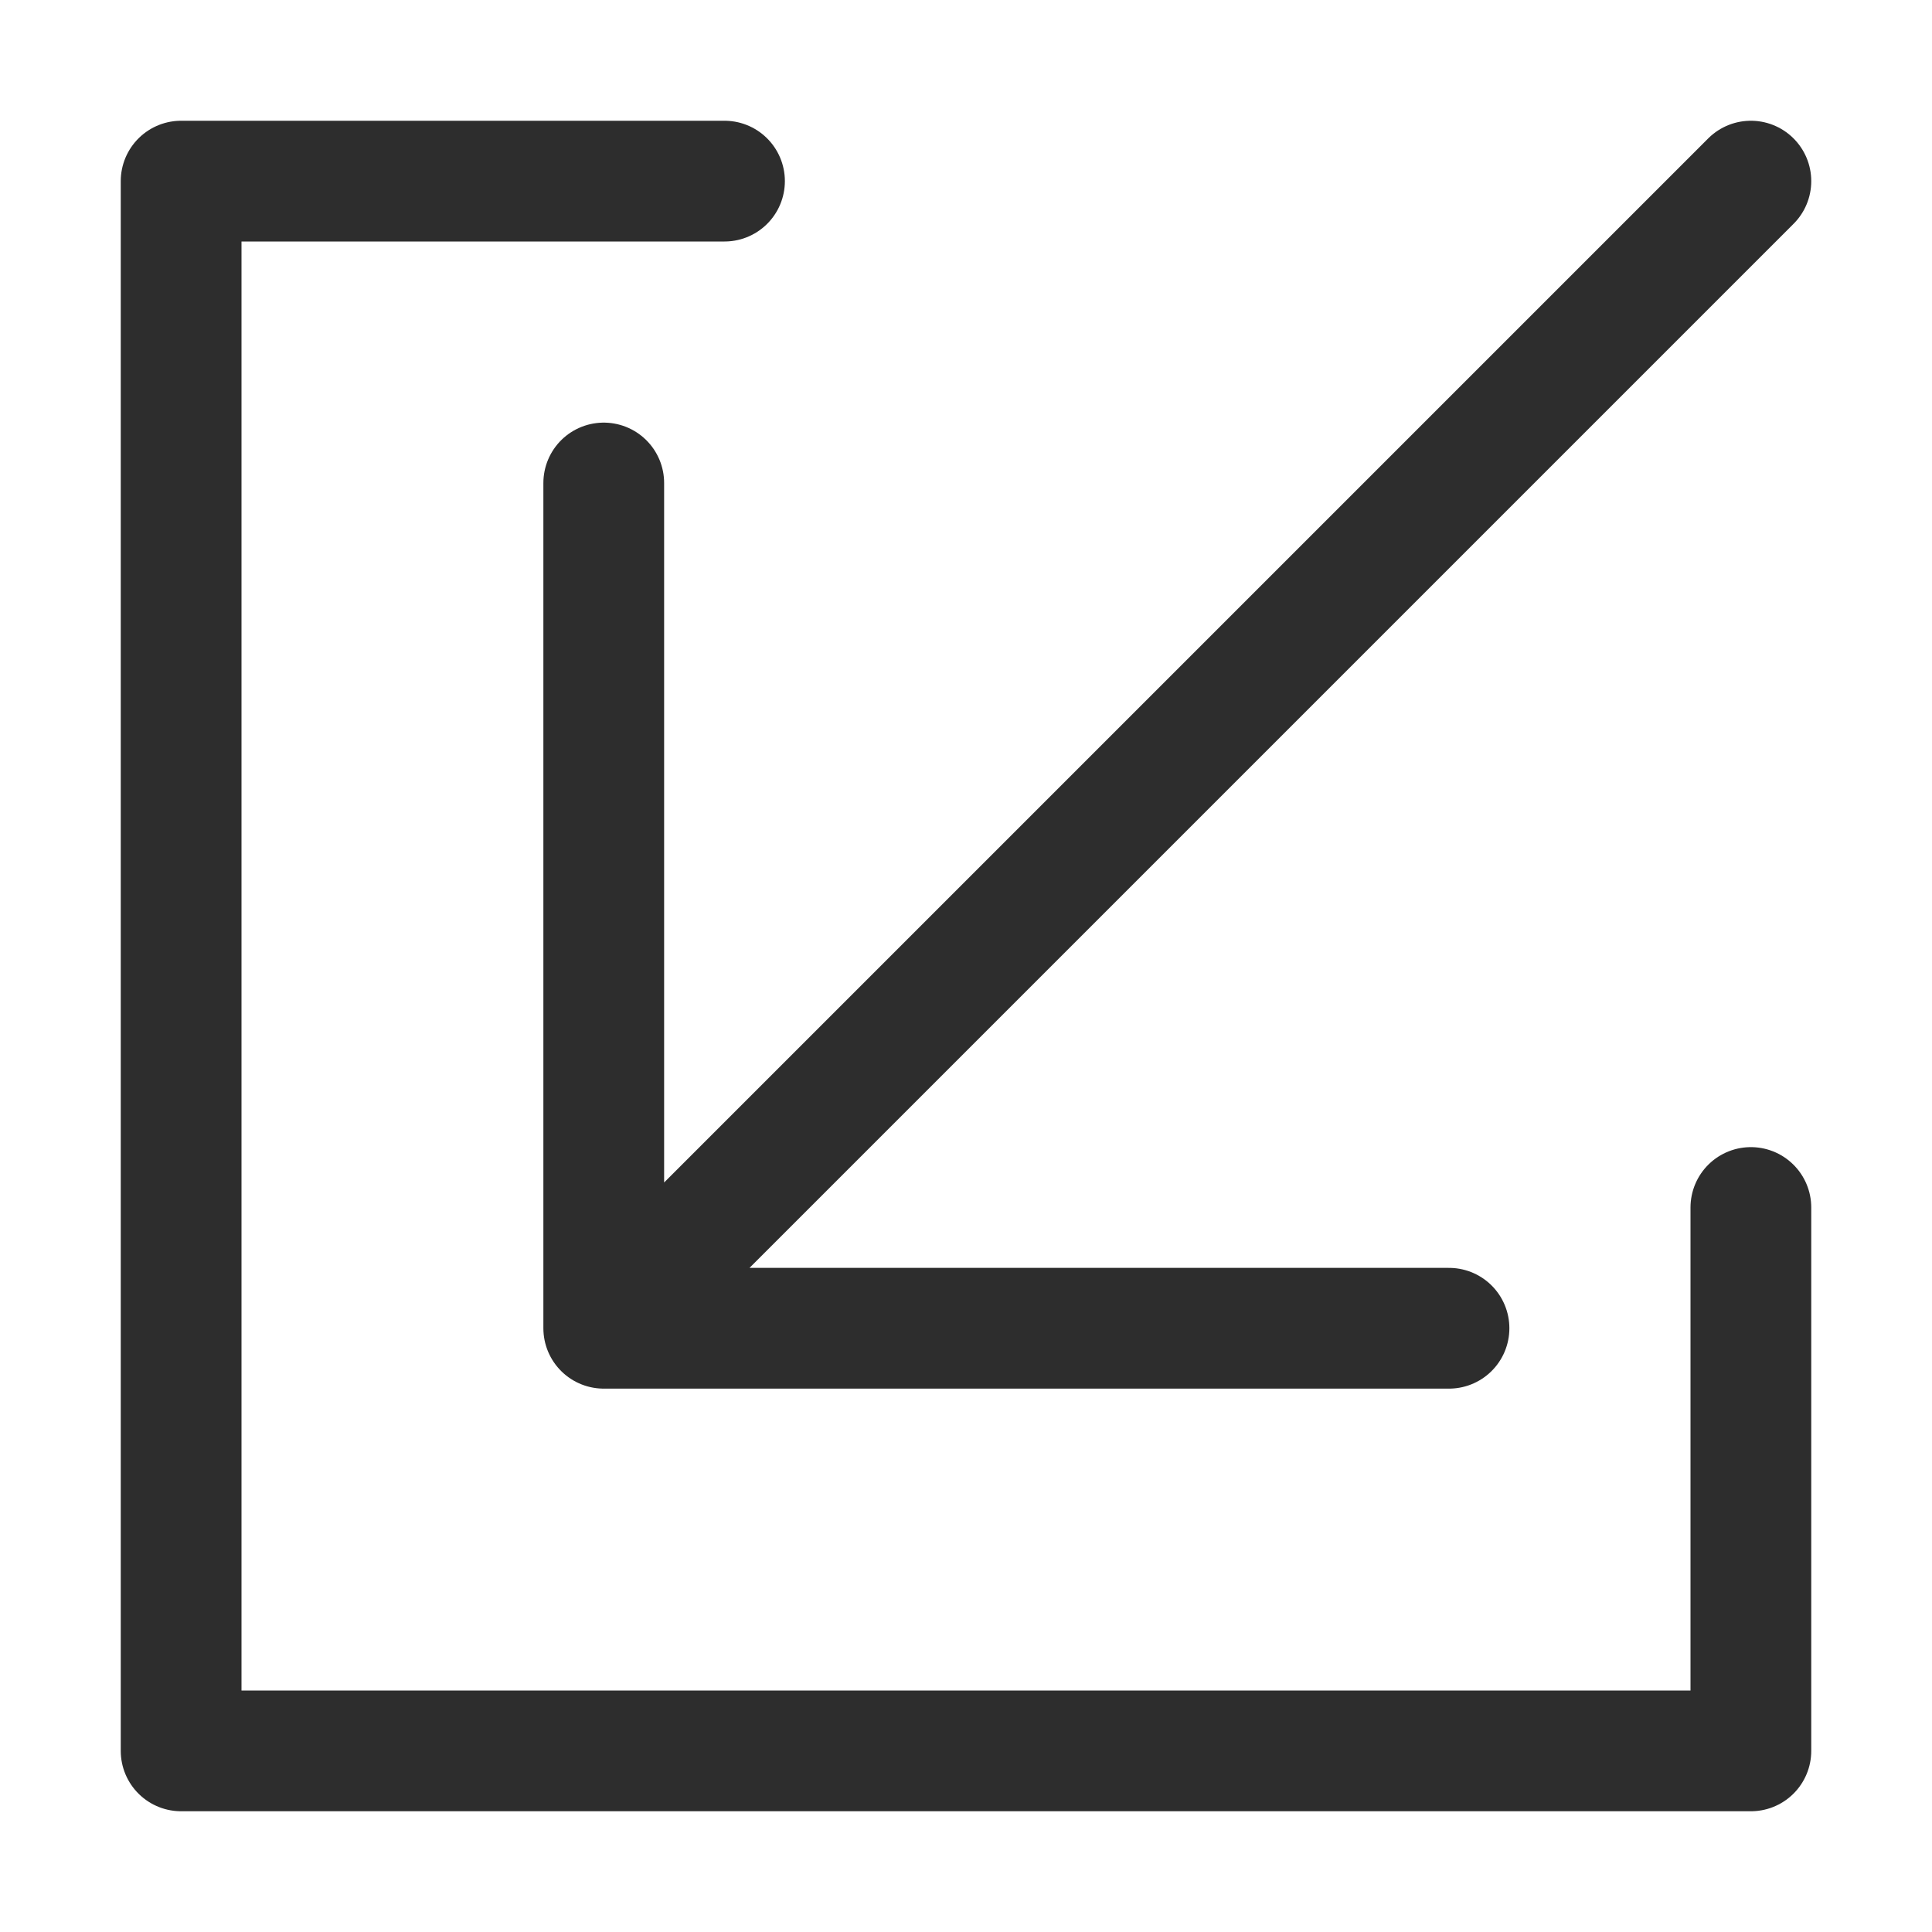
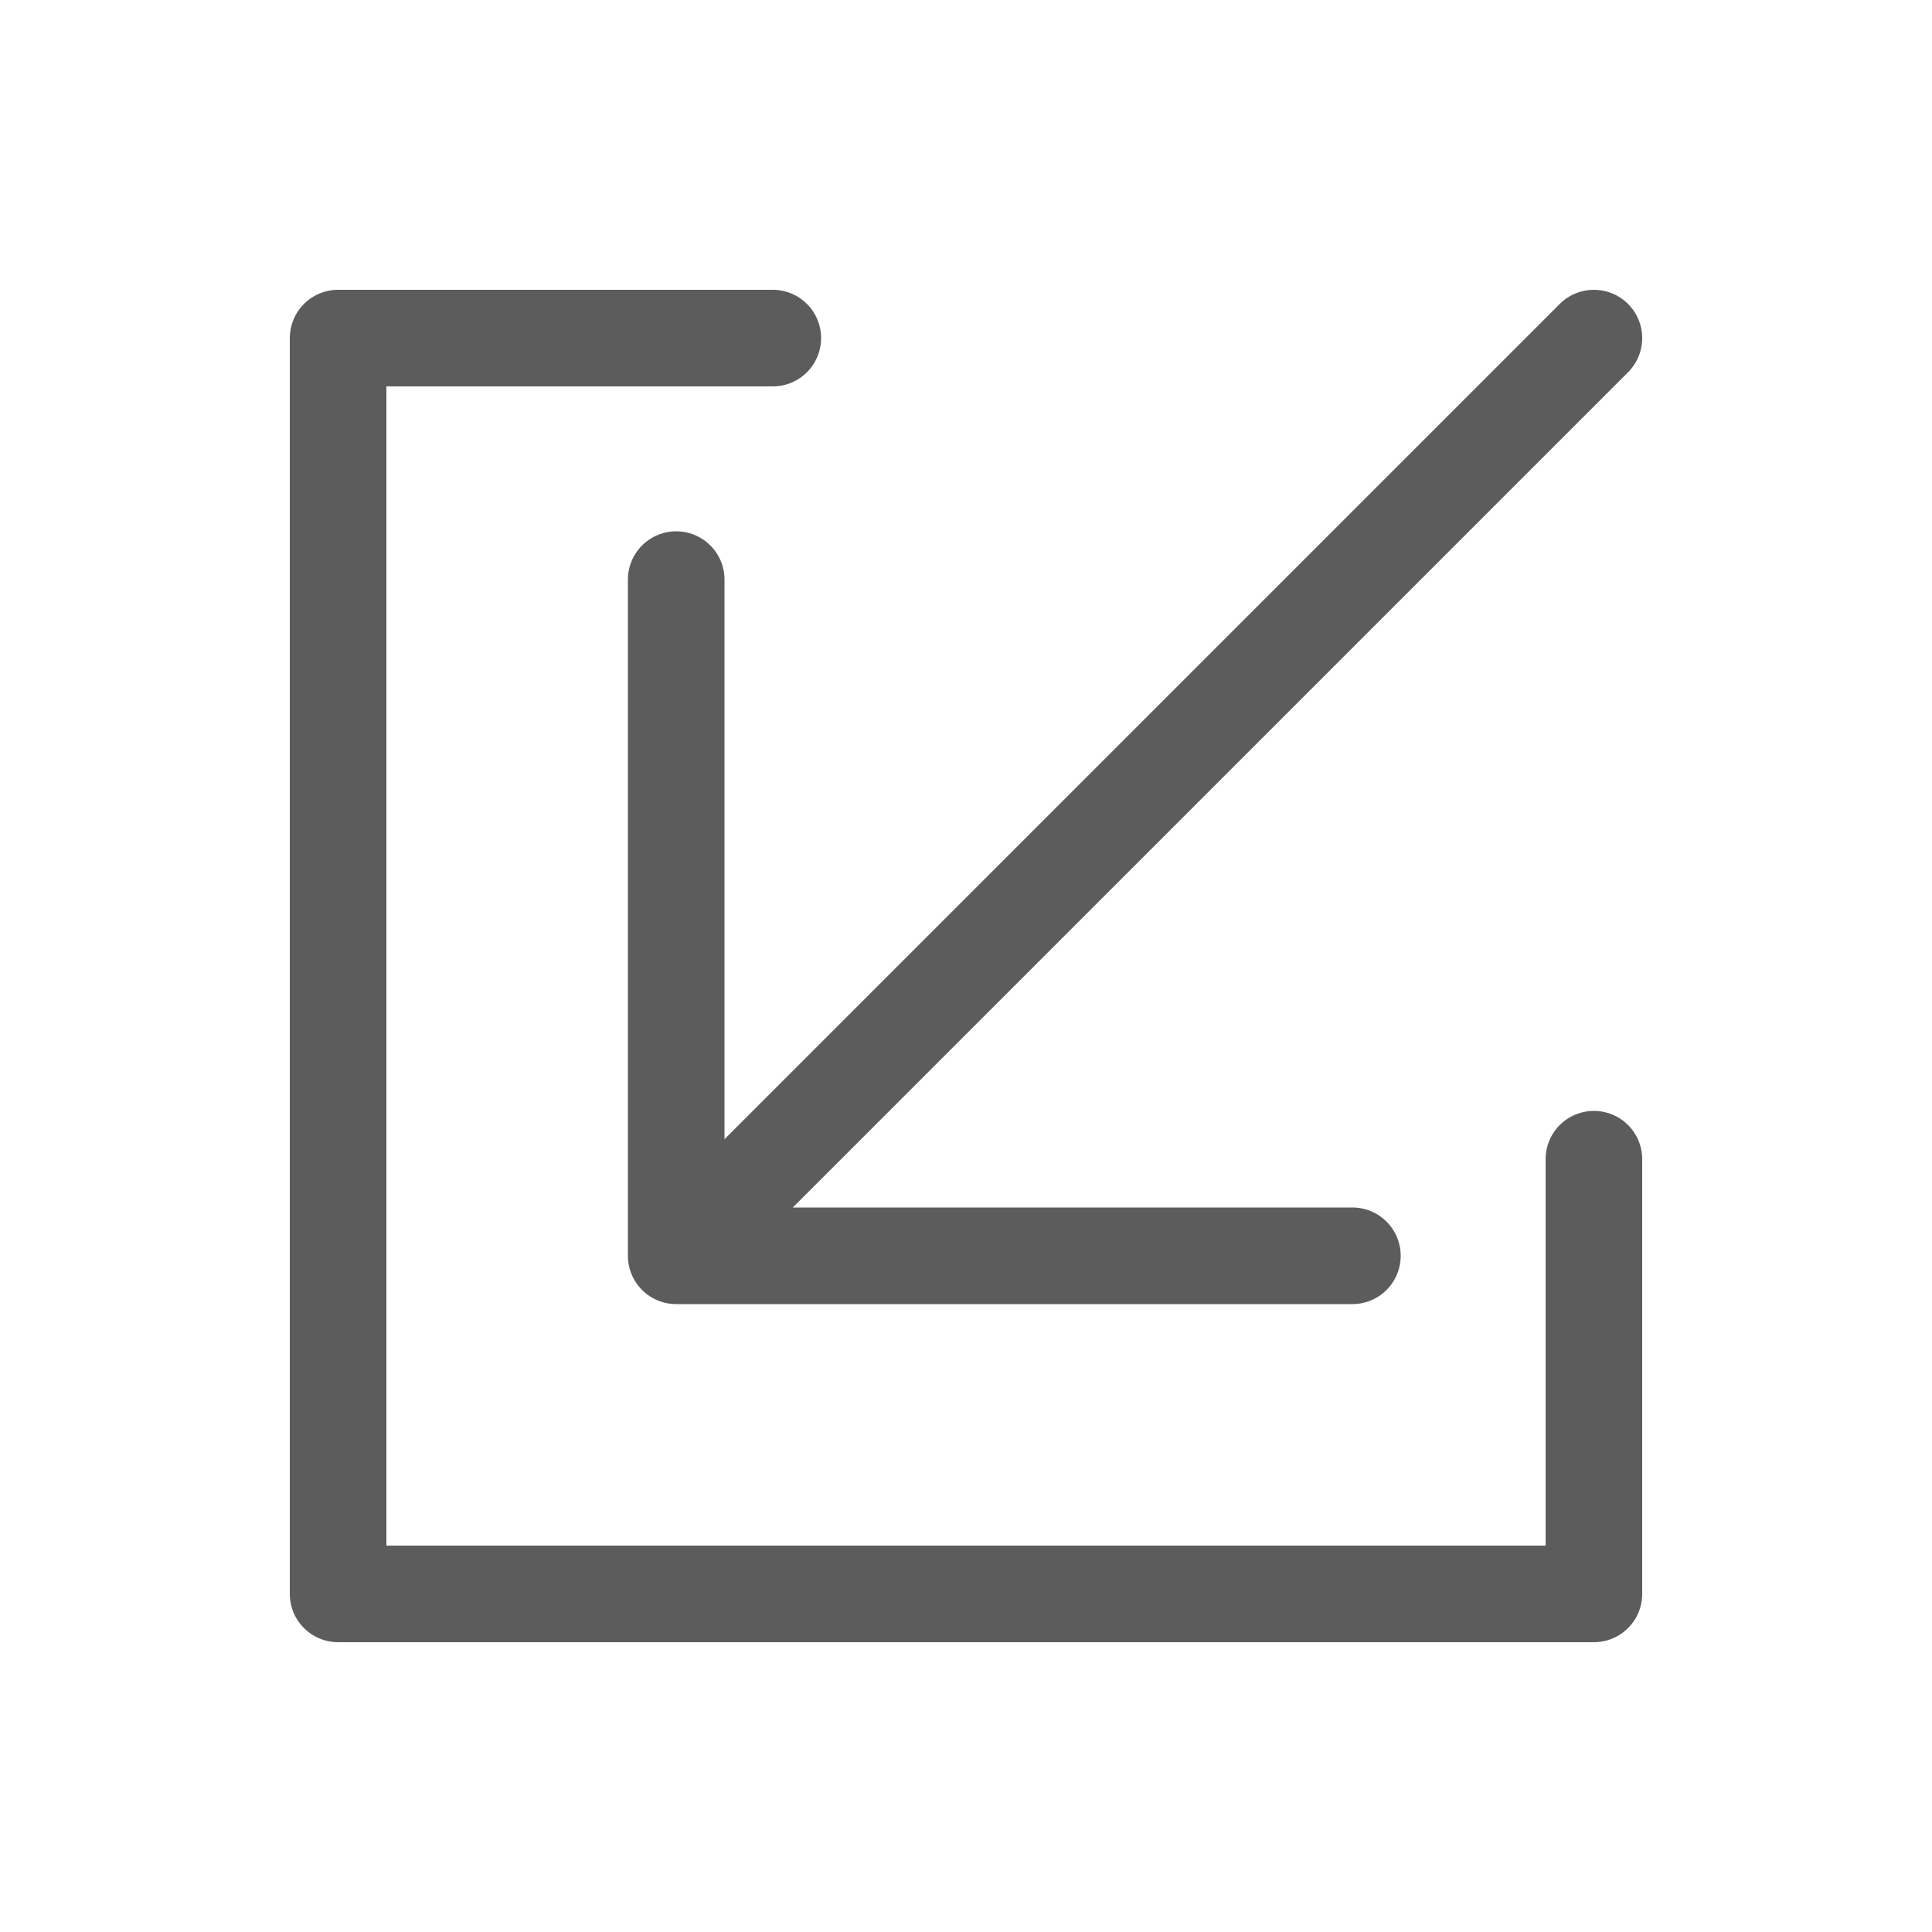
- <svg xmlns="http://www.w3.org/2000/svg" width="16" height="16">
-   <style>.icon-canvas-transparent{opacity:0;fill:#2d2d30}.icon-vs-out{stroke:#c5c5c5;}.icon-vs-bg{stroke:#2d2d2d}.icon-vs-fg{stroke:#2d2d2d;fill:transparent}</style>
-   <path class="icon-canvas-transparent" d="M16 16h-16v-16h16v16z" id="canvas" />
-   <polyline class="icon-vs-fg" points="6,1.5 1.5,1.5 1.5,14.5 14.5,14.5 14.5,10" stroke-linejoin="round" stroke-linecap="round" />
-   <polyline class="icon-vs-fg" points="14.5, 1.5 5,11 5,4 5,11 12,11" stroke-linejoin="round" stroke-linecap="round" />
+ <svg xmlns="http://www.w3.org/2000/svg" width="20" height="20">
+   <style>.icon-canvas-transparent{opacity:0;fill:#2d2d30}.icon-vs-out{stroke:#c5c5c5;}.icon-vs-bg{stroke:#2d2d2d}.icon-vs-fg{stroke:#5c5c5c;fill:transparent}</style>
+   <path class="icon-canvas-transparent" d="M20 20h-20v-20h20v20z" id="canvas" />
+   <polyline class="icon-vs-fg" points="8,3.5 3.5,3.5 3.5,16.5 16.5,16.5 16.5,12" stroke-linejoin="round" stroke-linecap="round" />
+   <polyline class="icon-vs-fg" points="16.5, 3.5 7,13 7,6 7,13 14,13" stroke-linejoin="round" stroke-linecap="round" />
</svg>
